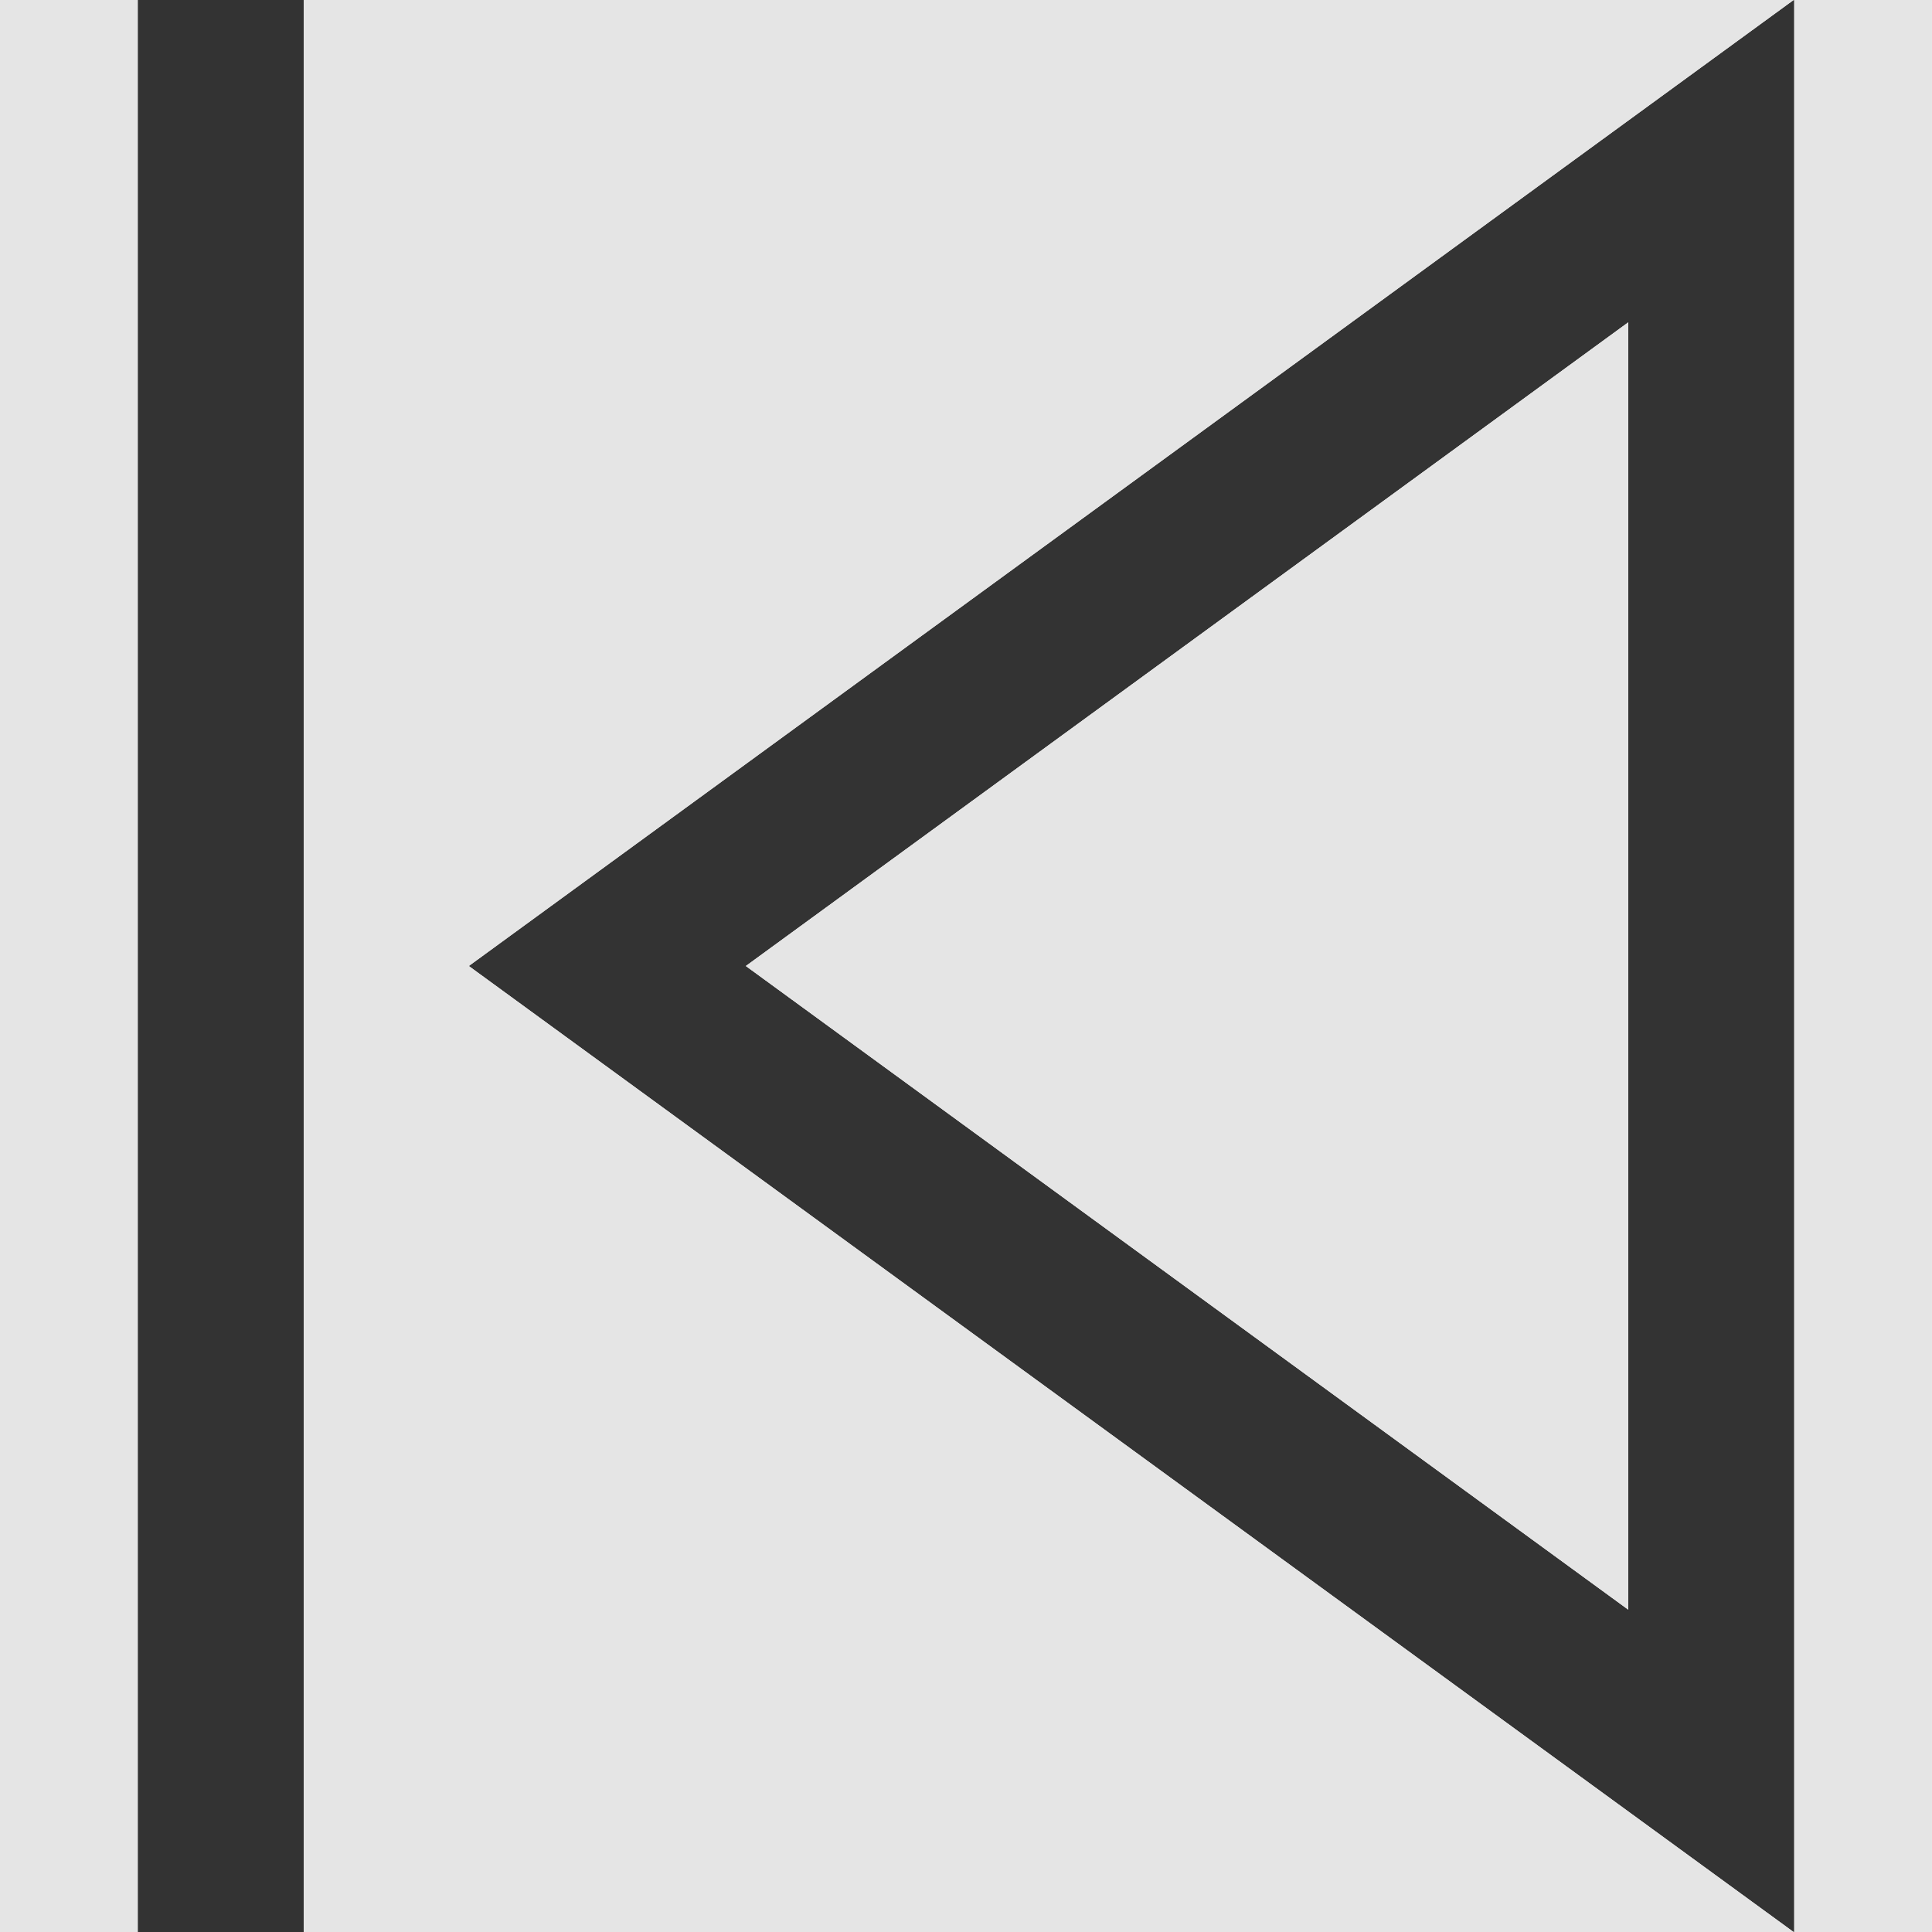
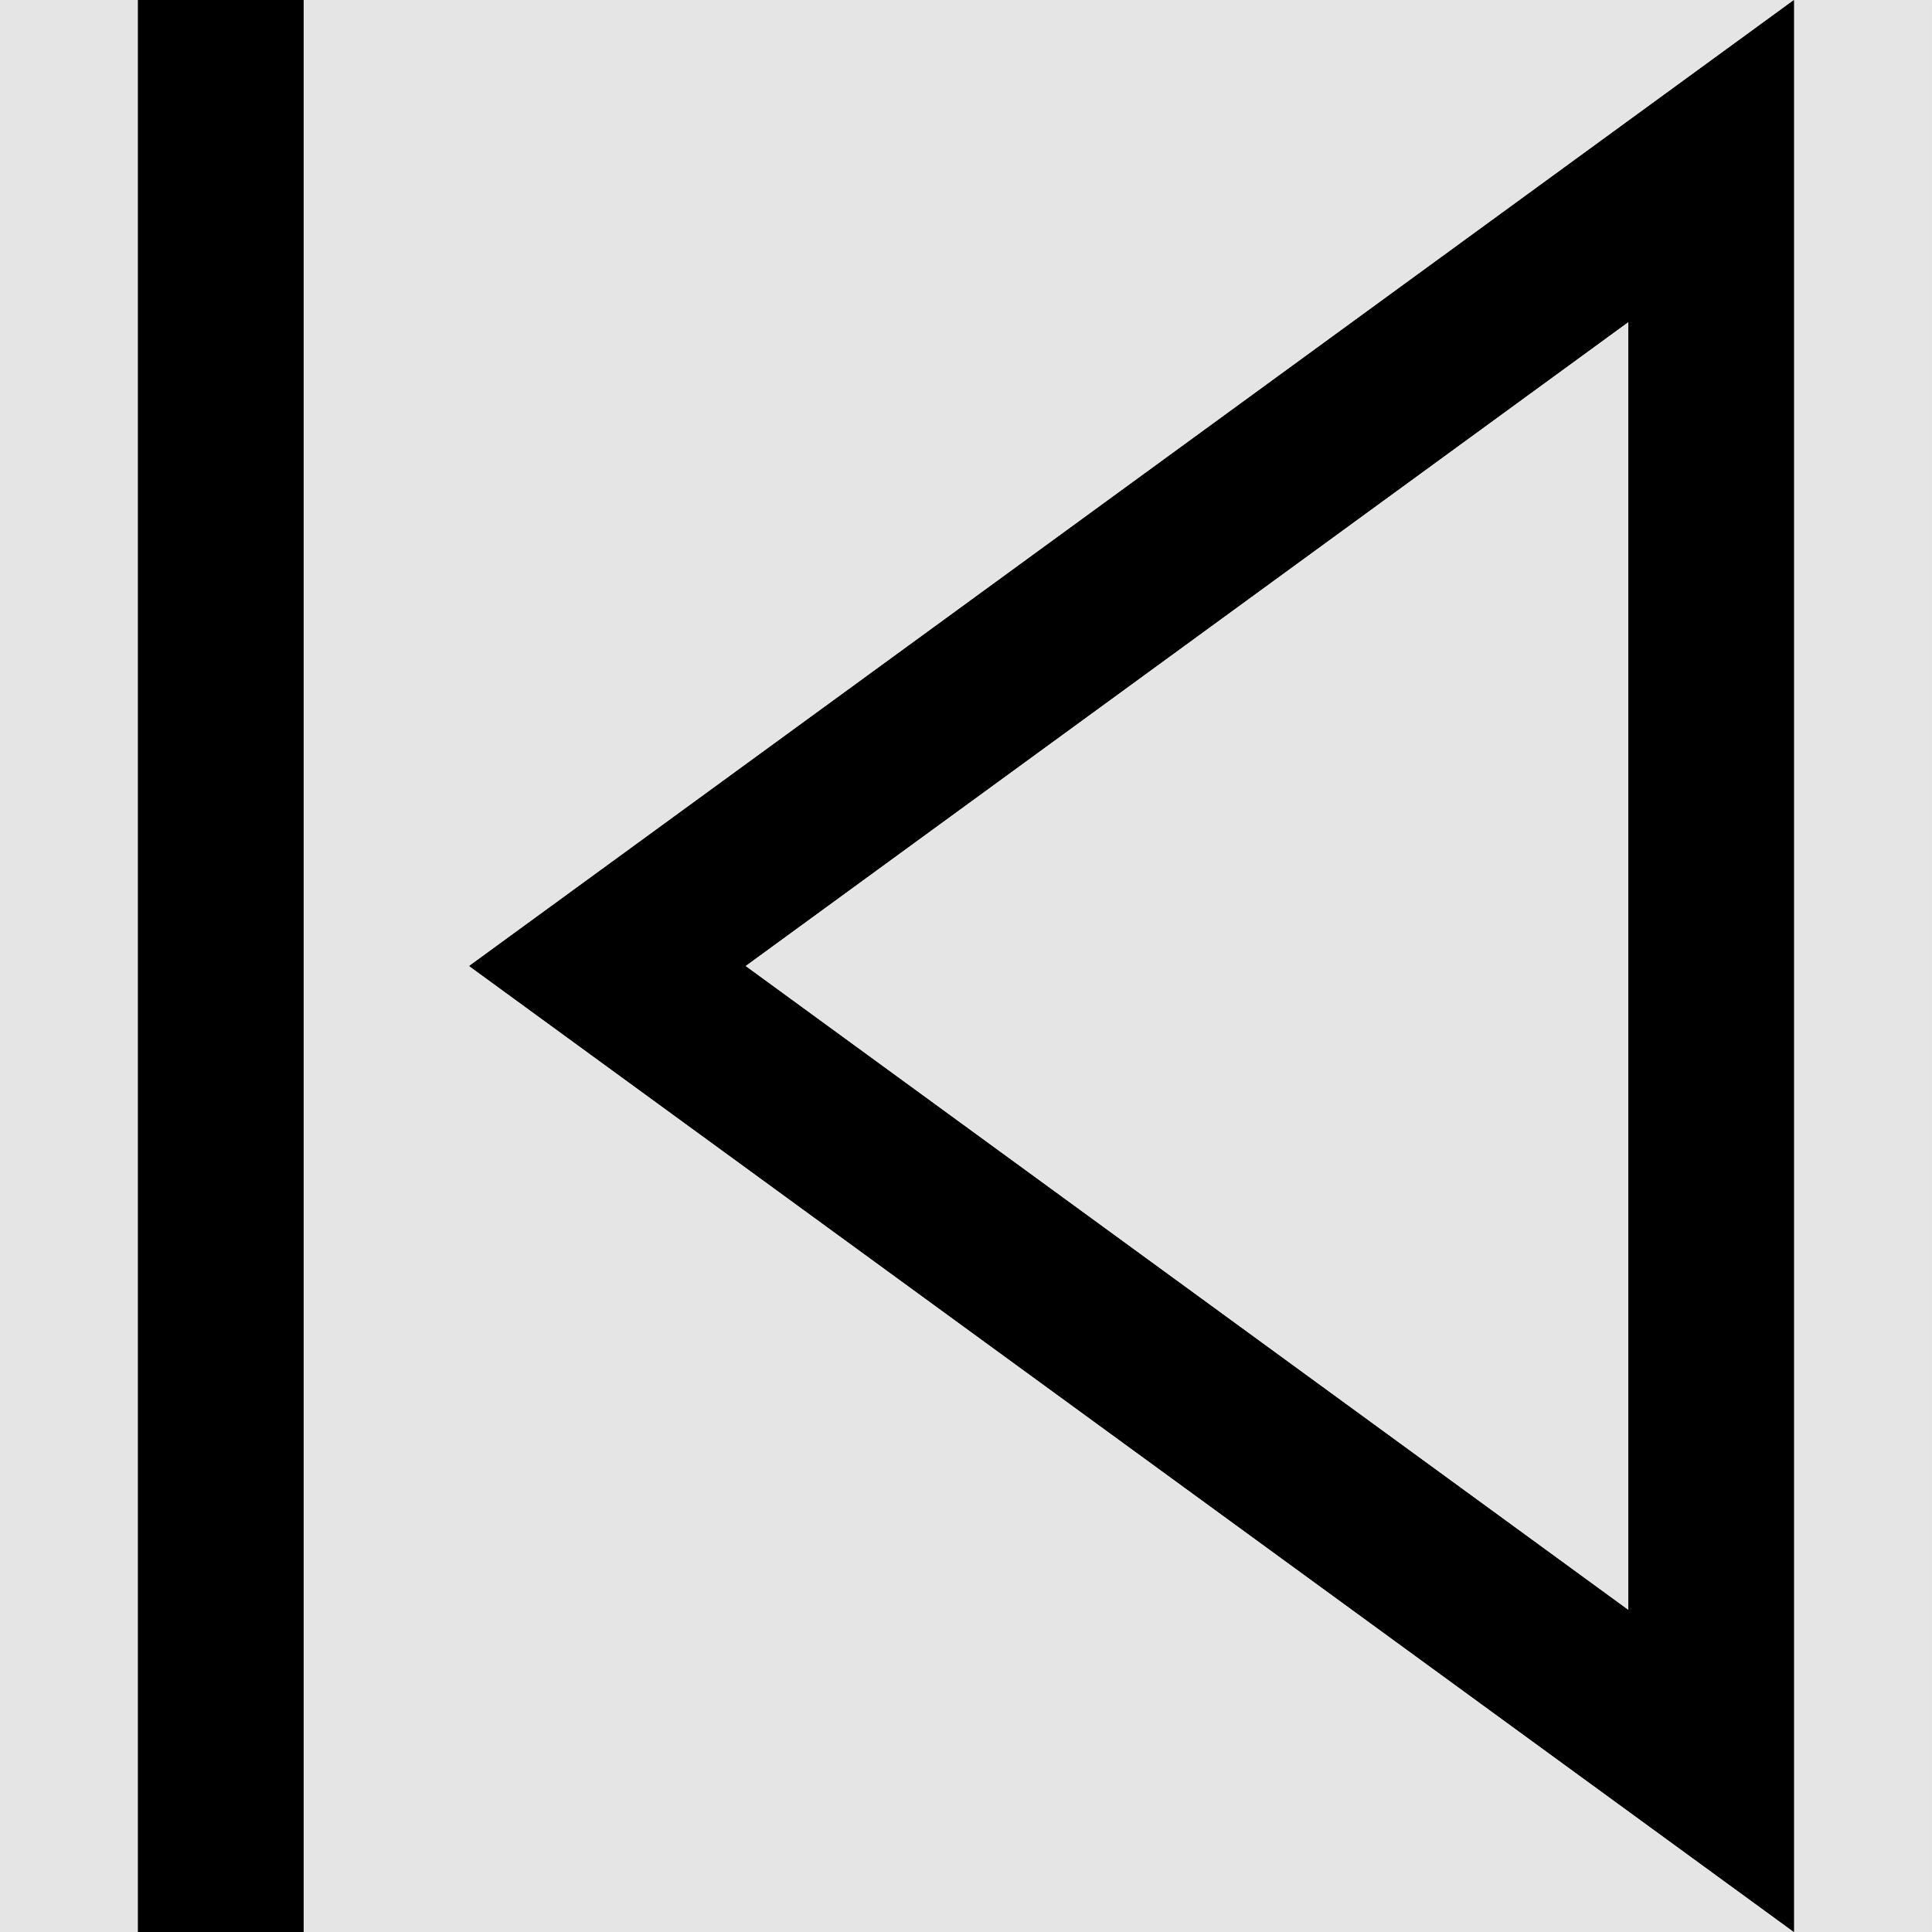
<svg xmlns="http://www.w3.org/2000/svg" xmlns:xlink="http://www.w3.org/1999/xlink" width="1000" height="1000" viewBox="0 0 1000 1000" version="1.1">
  <g id="Canvas" transform="matrix(71.4286 0 0 71.4286 -74642.9 -11000)">
    <rect x="1045" y="154" width="14" height="14" fill="#E5E5E5" />
    <g id="previous-frame">
      <mask id="mask0_outline" mask-type="alpha">
        <g id="Mask">
          <use xlink:href="#path0_fill" transform="translate(1046 154)" fill="#FFFFFF" />
        </g>
      </mask>
      <g id="Mask" mask="url(#mask0_outline)">
        <use xlink:href="#path0_fill" transform="translate(1046 154)" />
      </g>
      <g id="âªð¨Color" mask="url(#mask0_outline)">
        <g id="Rectangle 3">
-           <use xlink:href="#path1_fill" transform="translate(1045 154)" fill="#333333" />
+           <use xlink:href="#path1_fill" transform="translate(1045 154)" />
        </g>
      </g>
    </g>
  </g>
  <defs>
    <path id="path0_fill" fill-rule="evenodd" d="M 0 0L 1.2 0L 1.2 14L 0 14L 0 0ZM 12 14L 2.4 7L 12 0L 12 14ZM 4.402 7L 10.8 11.667L 10.8 2.333L 4.402 7Z" />
    <path id="path1_fill" fill-rule="evenodd" d="M 0 0L 14 0L 14 14L 0 14L 0 0Z" />
  </defs>
</svg>
